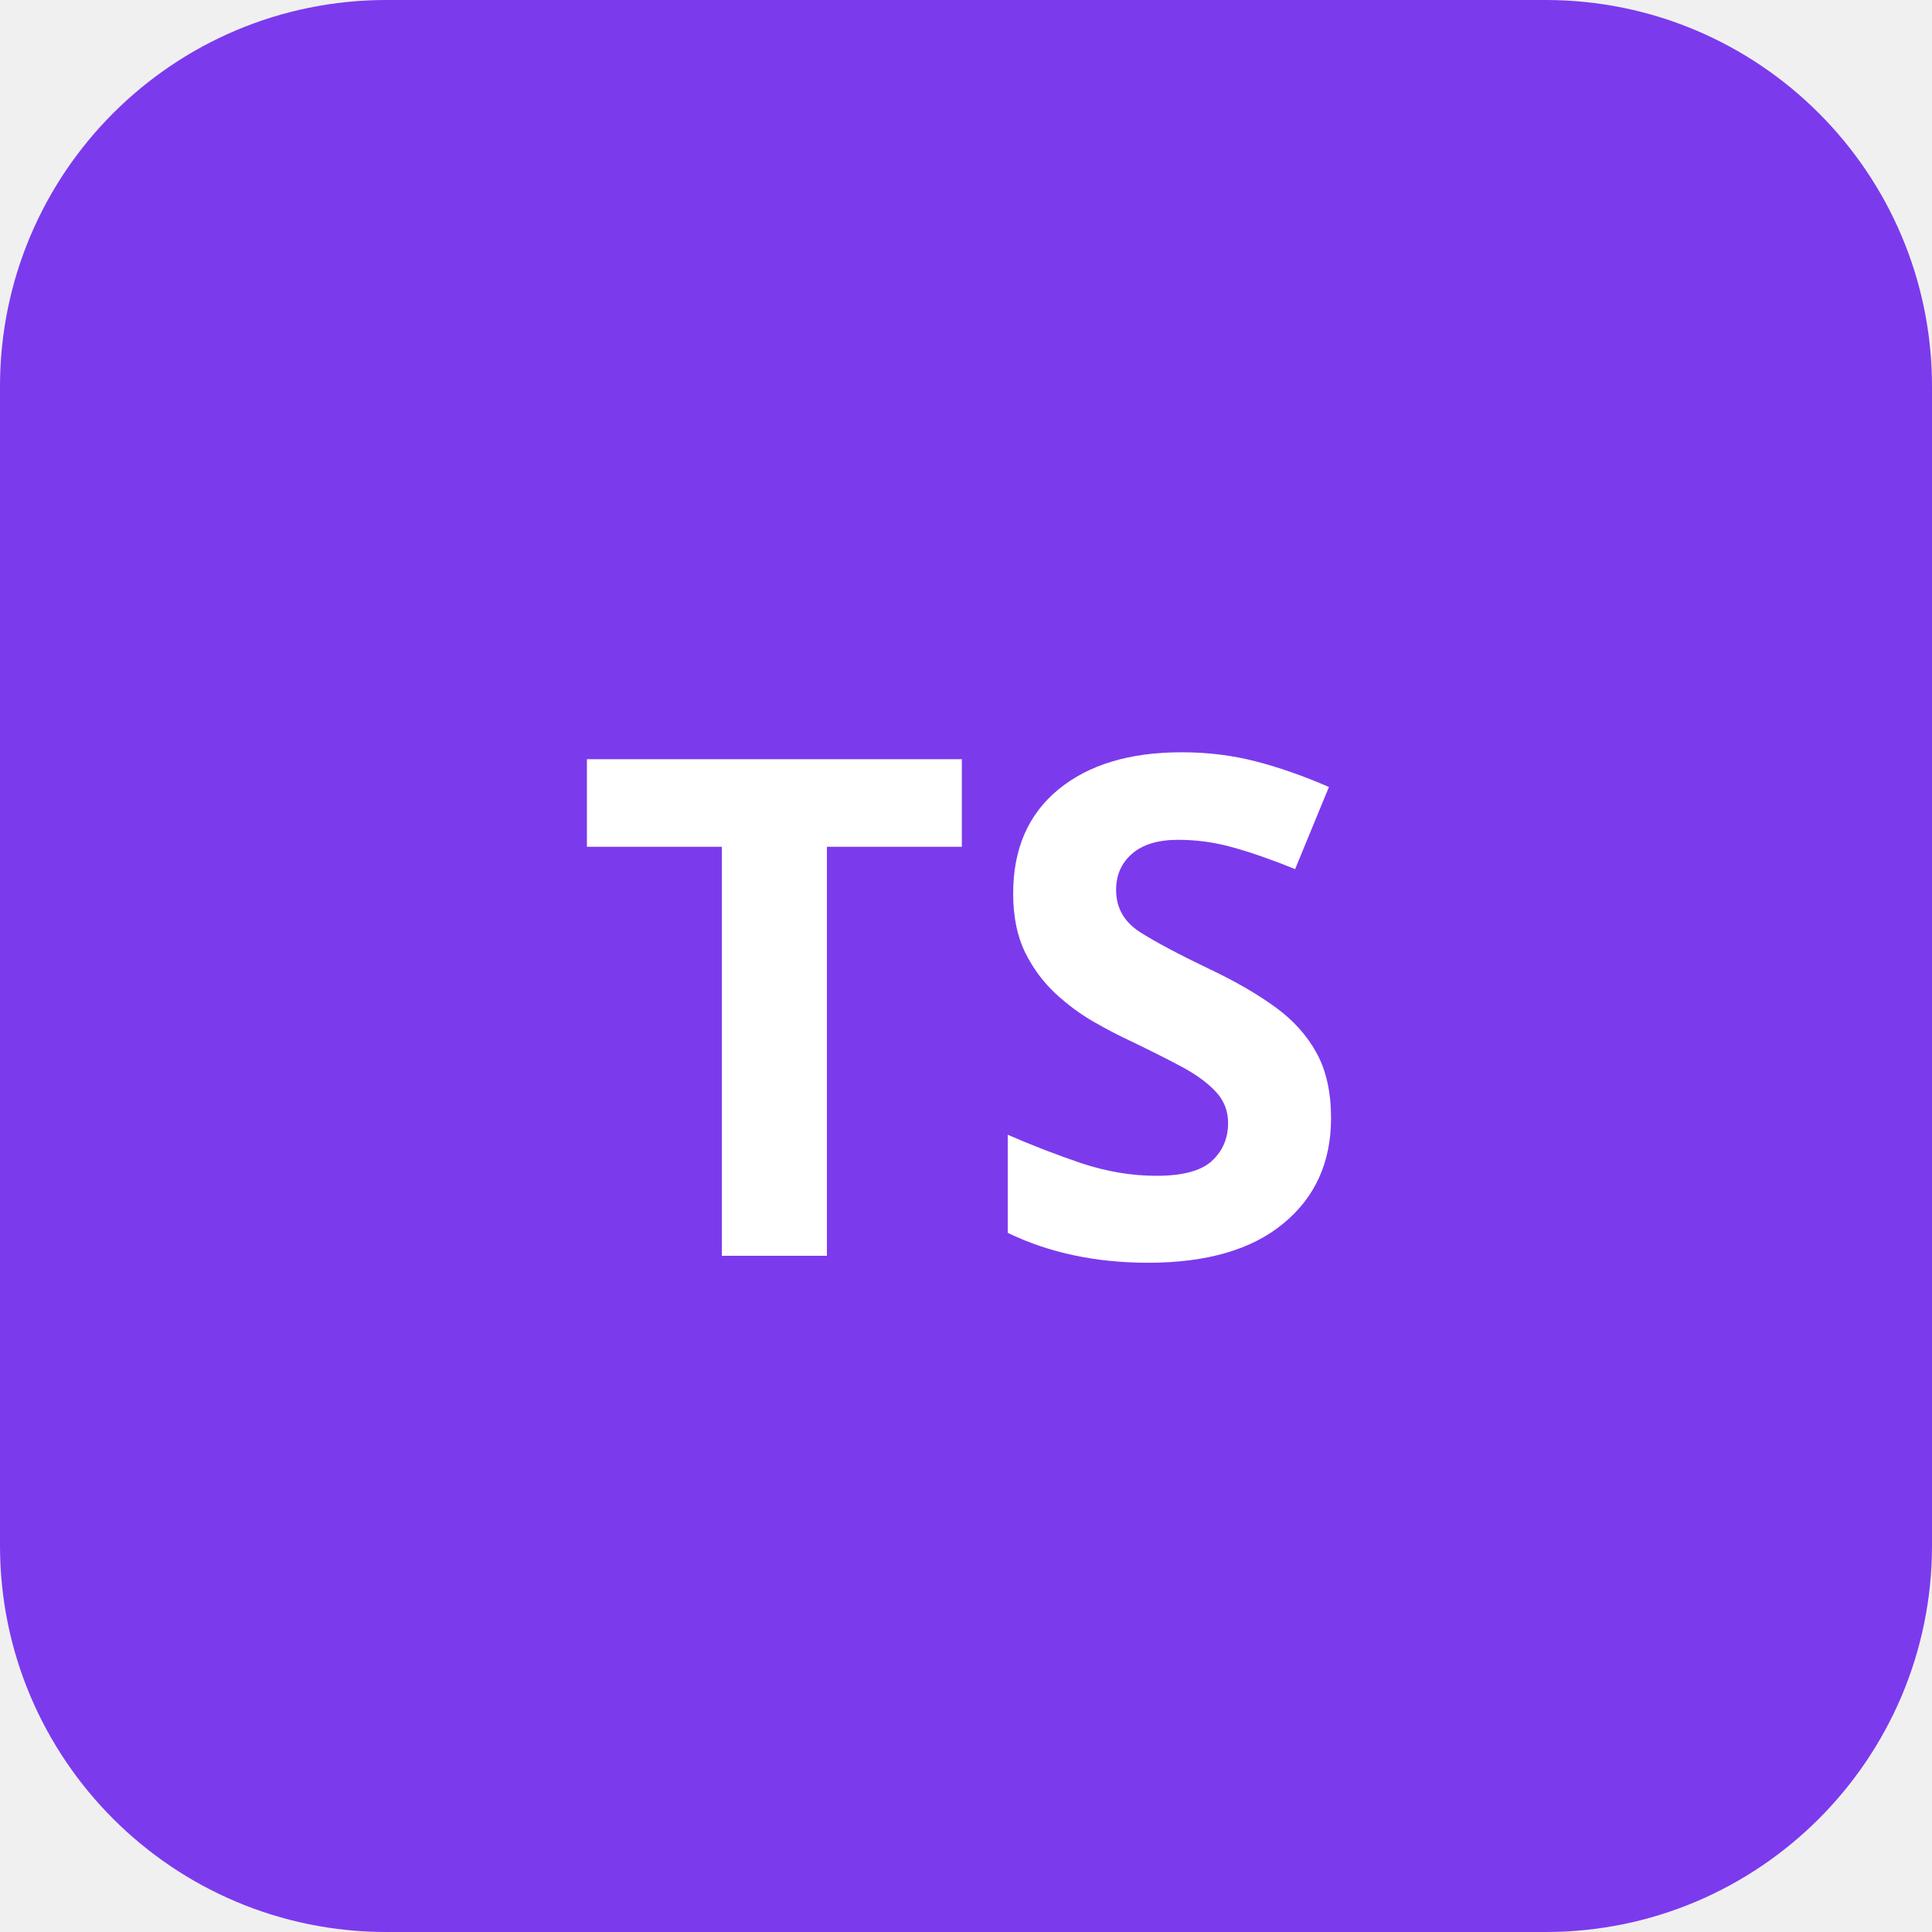
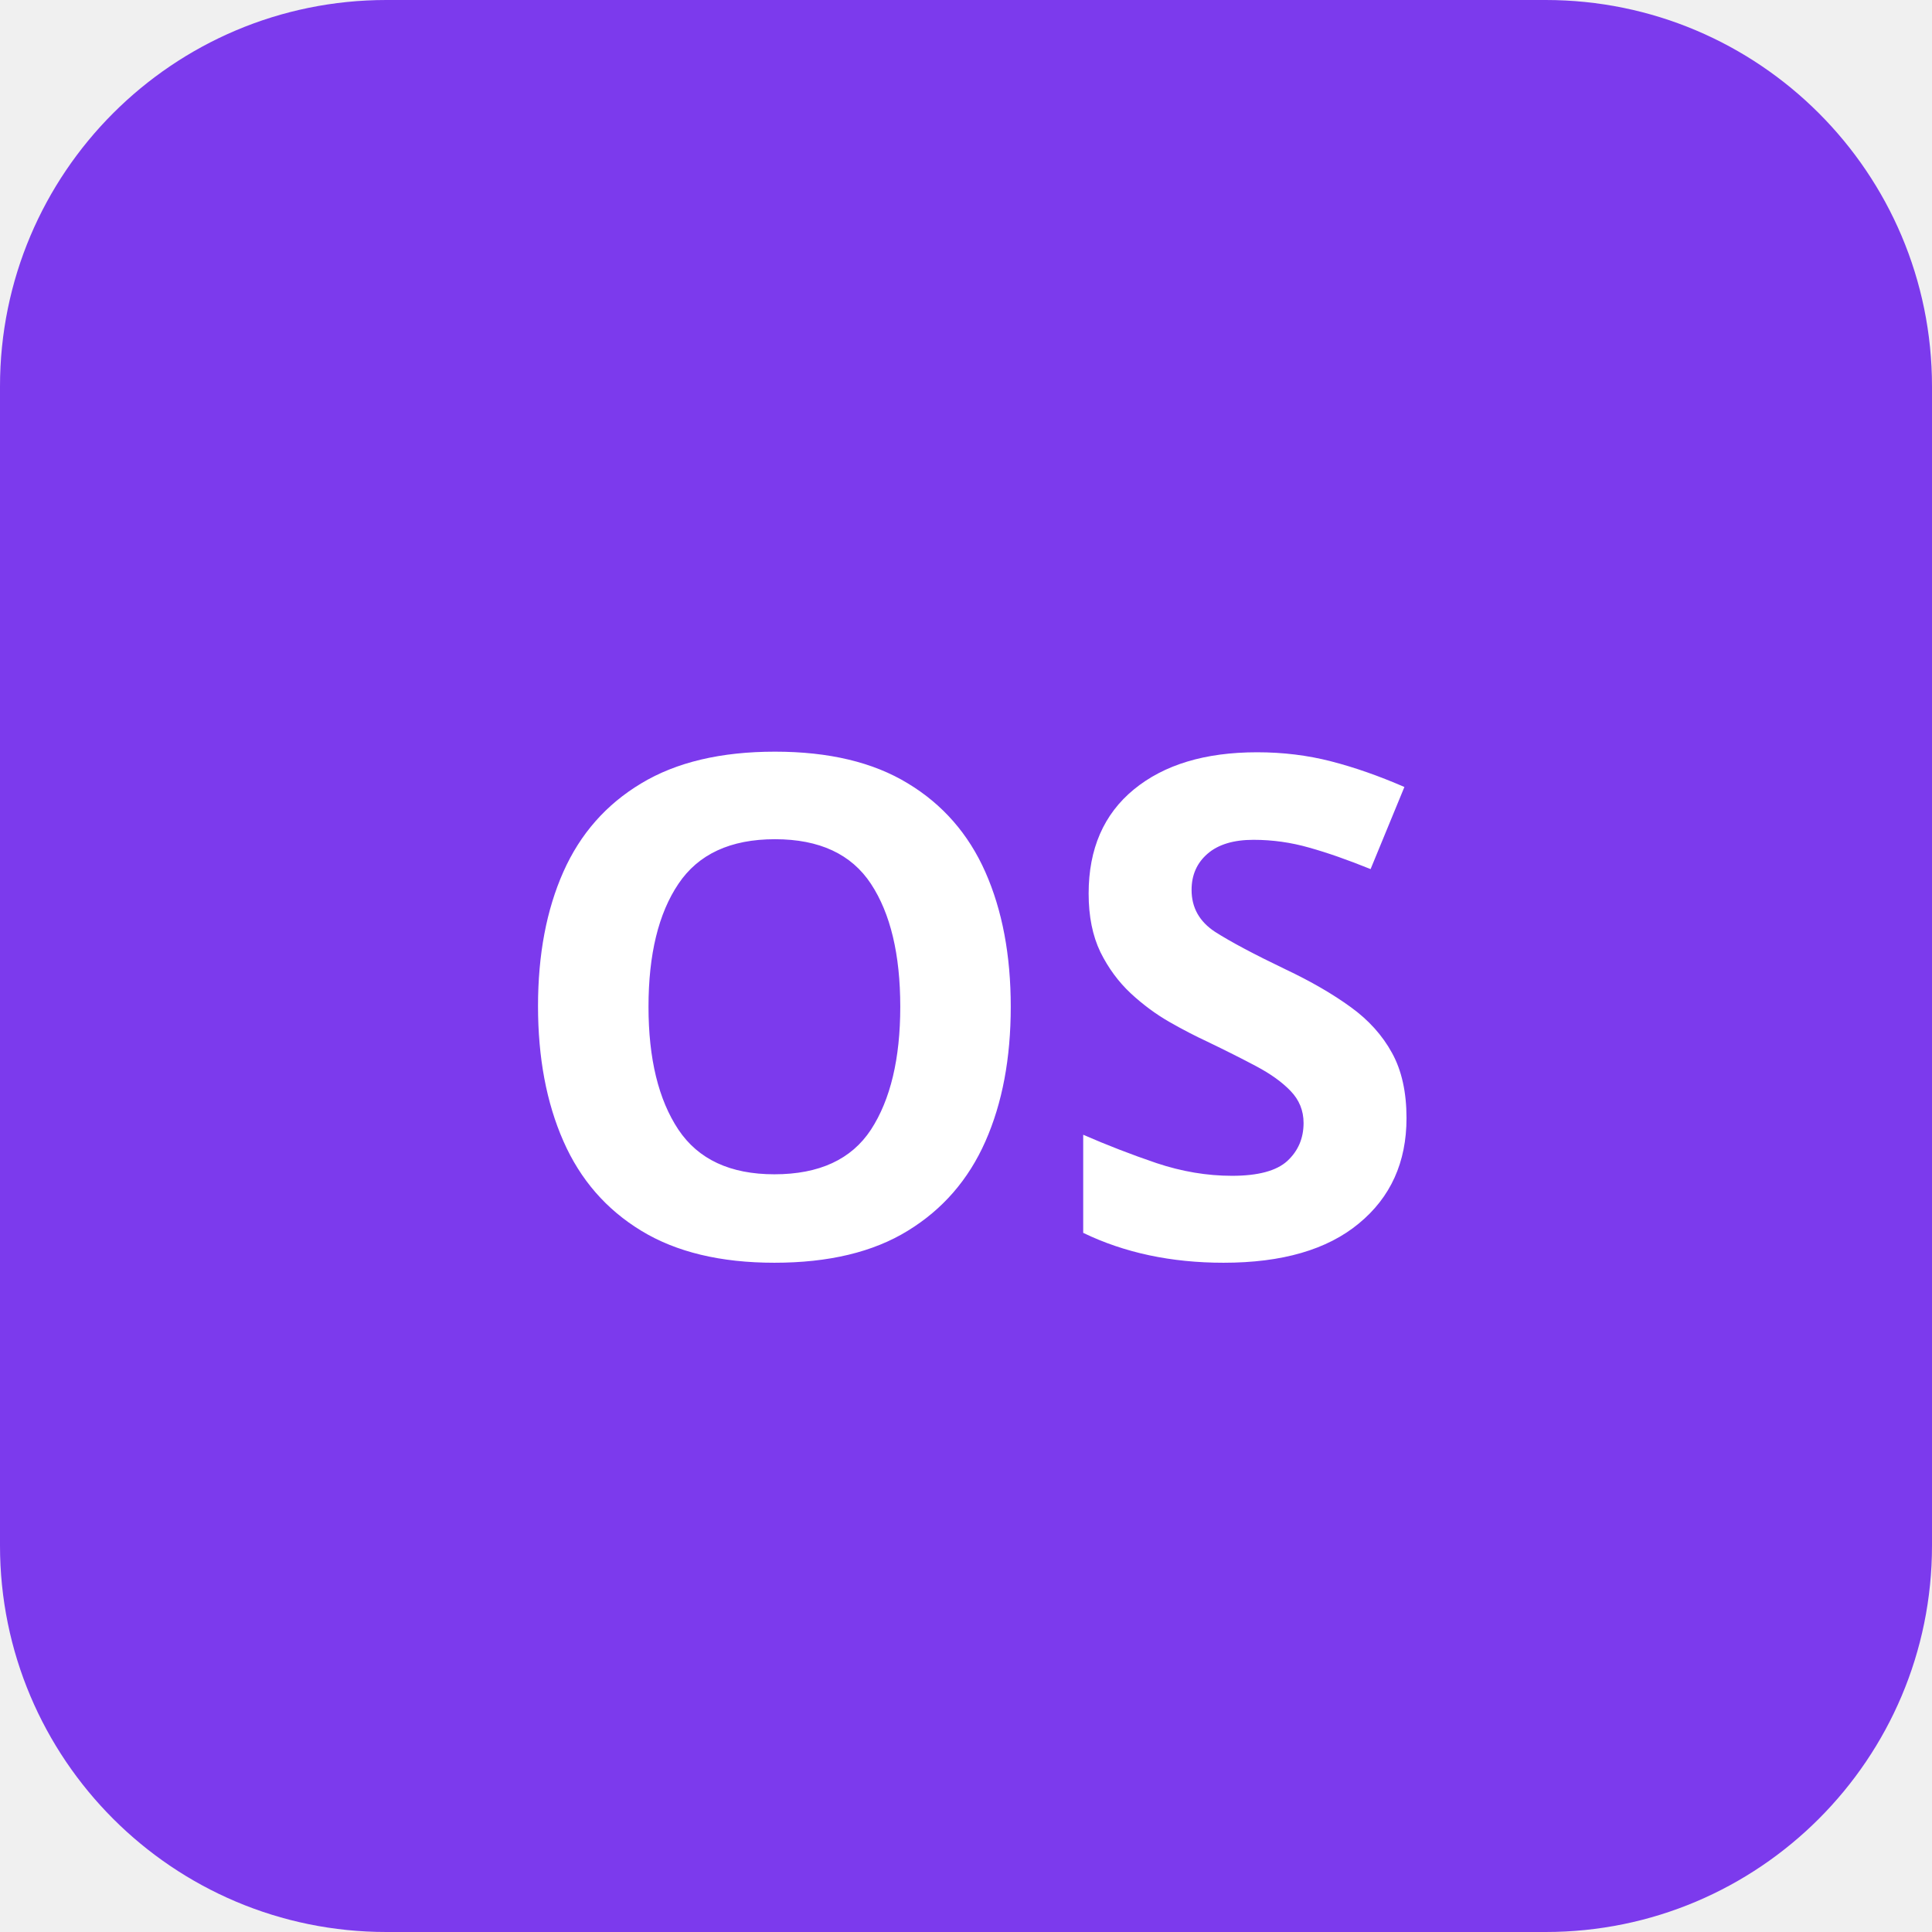
<svg xmlns="http://www.w3.org/2000/svg" viewBox="0 0 100 100" fill="none">
  <rect width="100" height="100" rx="20" fill="#7c3aed" />
-   <text x="50" y="65" font-family="Syne, sans-serif" font-size="36" font-weight="800" fill="white" text-anchor="middle">TS</text>
+   <text x="50" y="65" font-family="Syne, sans-serif" font-size="36" font-weight="800" fill="white" text-anchor="middle">OS</text>
</svg>
